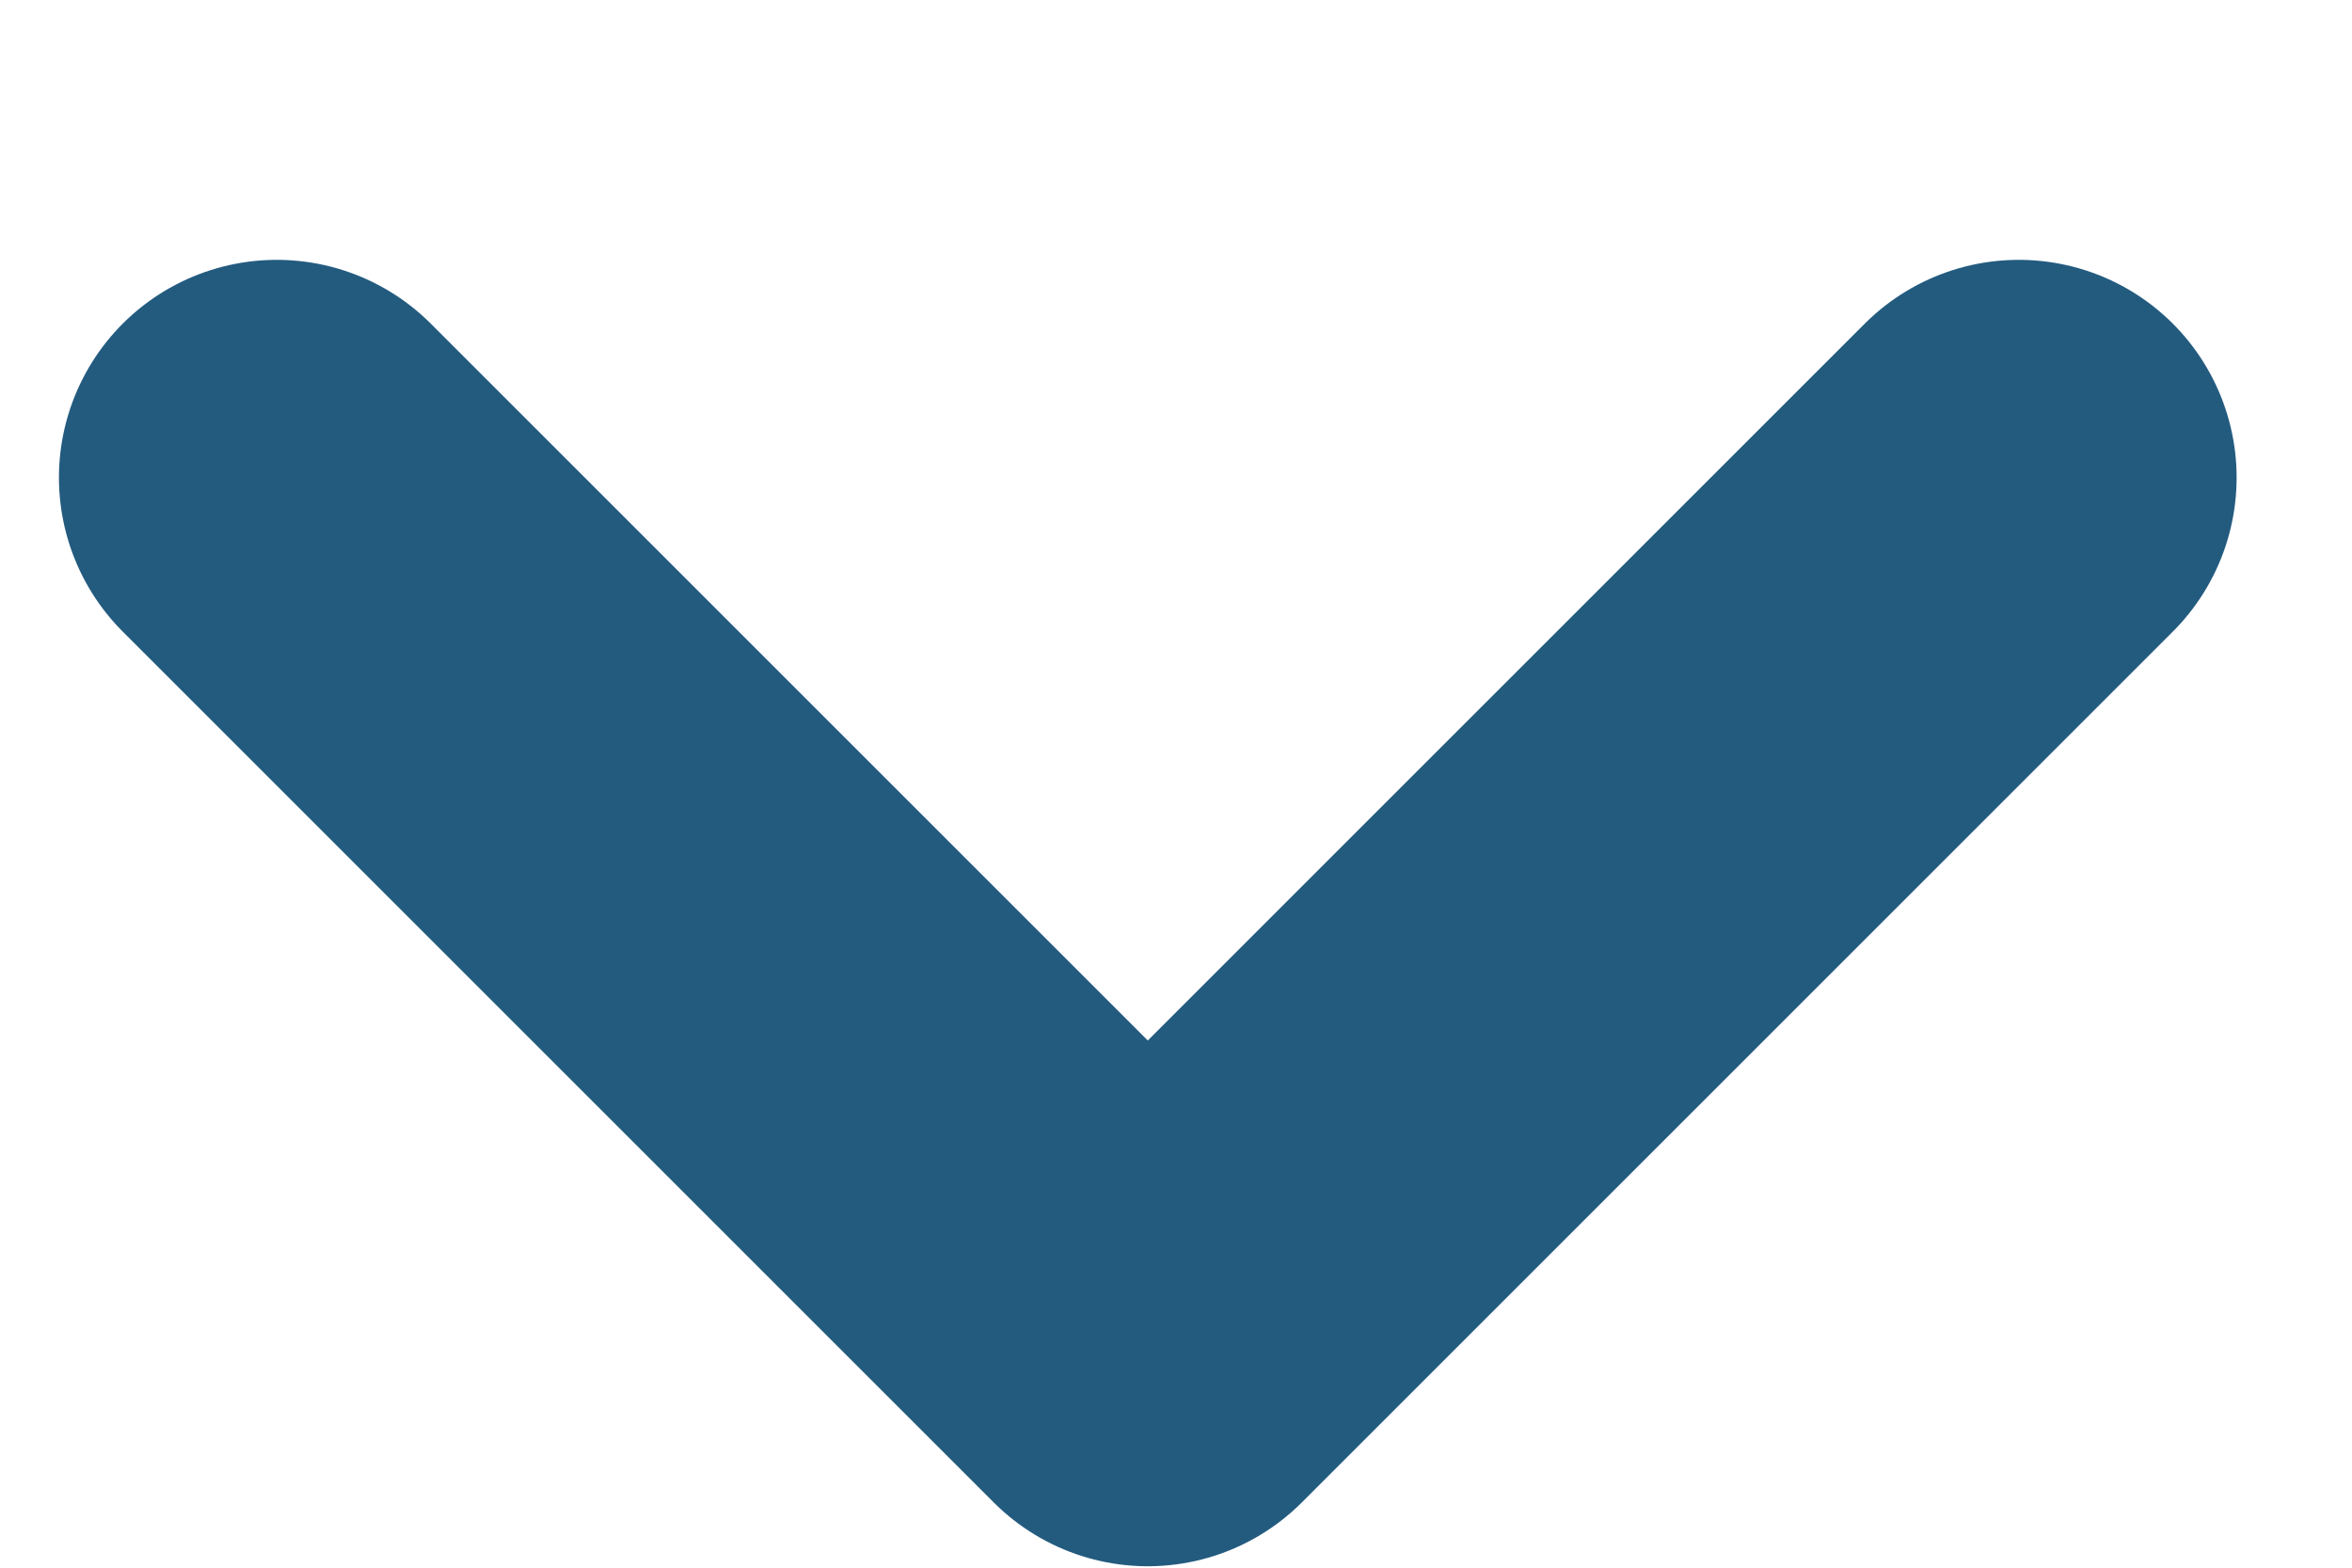
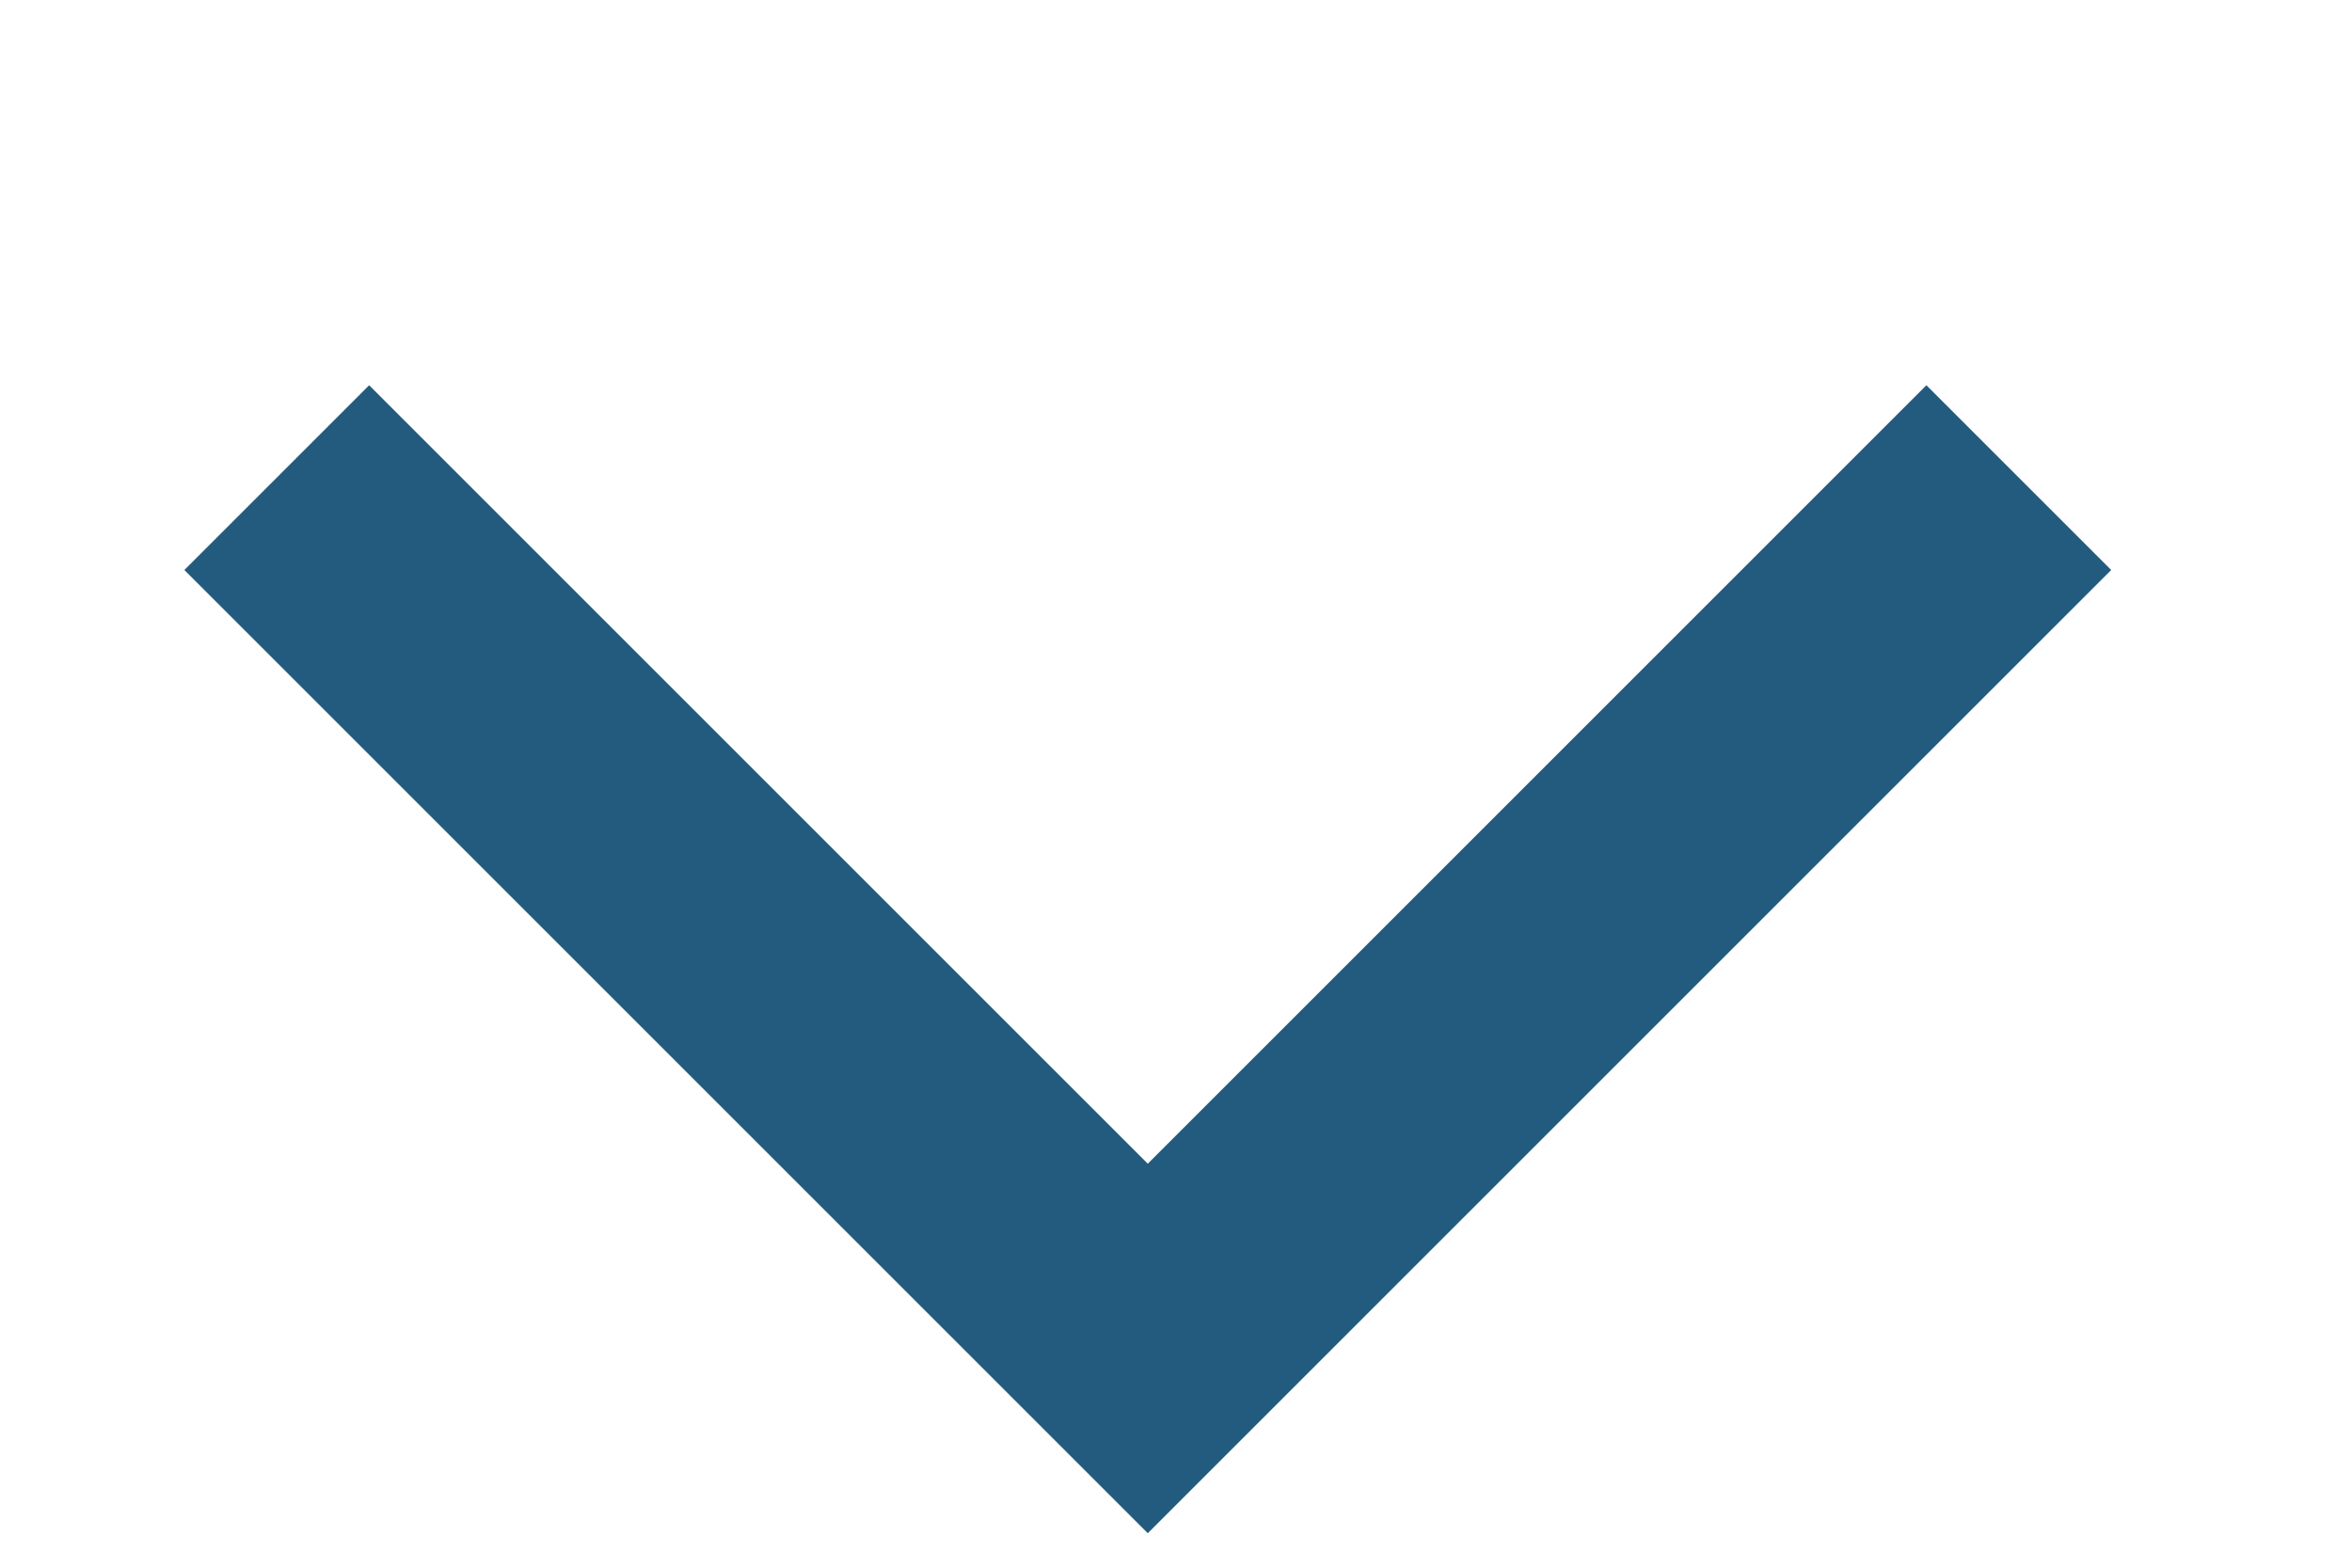
<svg xmlns="http://www.w3.org/2000/svg" width="9" height="6" viewBox="0 0 9 6" fill="none">
-   <path d="M1.059 1.828L4.392 5.161L7.725 1.828" stroke="#235B7F" stroke-width="1.667" stroke-linecap="round" stroke-linejoin="round" />
+   <path d="M1.059 1.828L4.392 5.161L7.725 1.828" stroke="#235B7F" strokeWidth="1.667" strokeLinecap="round" strokeLinejoin="round" />
</svg>
